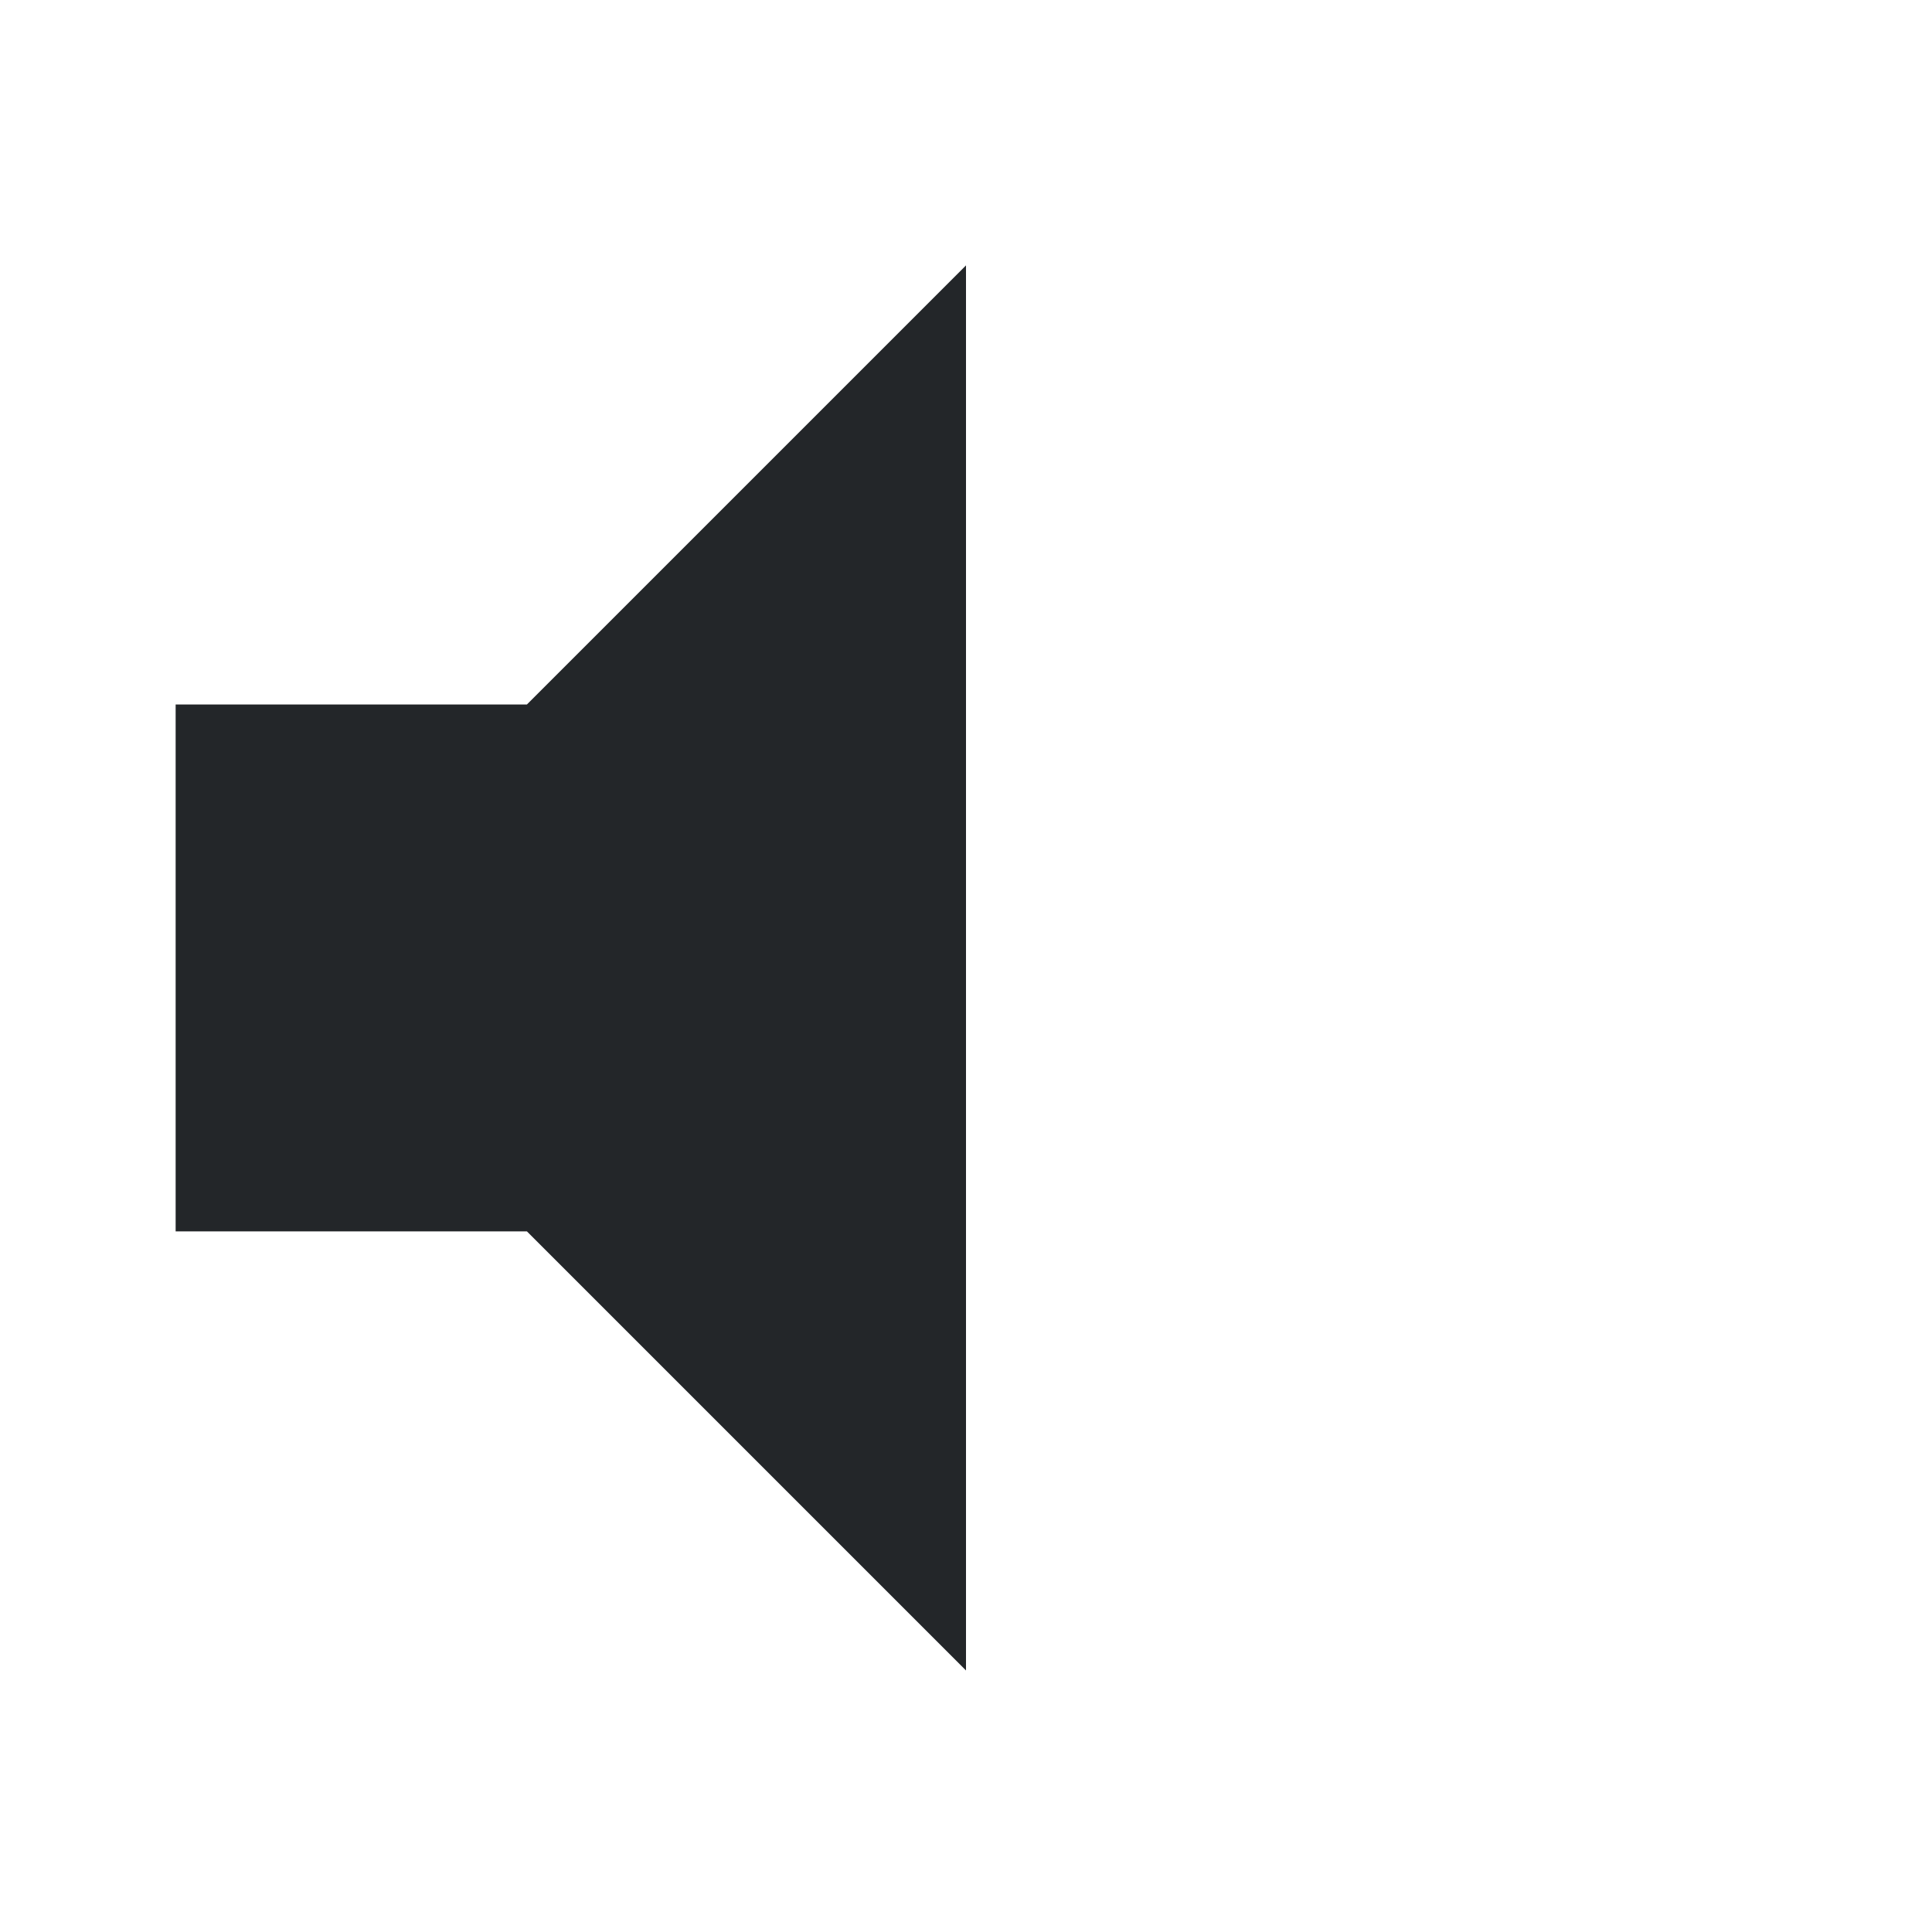
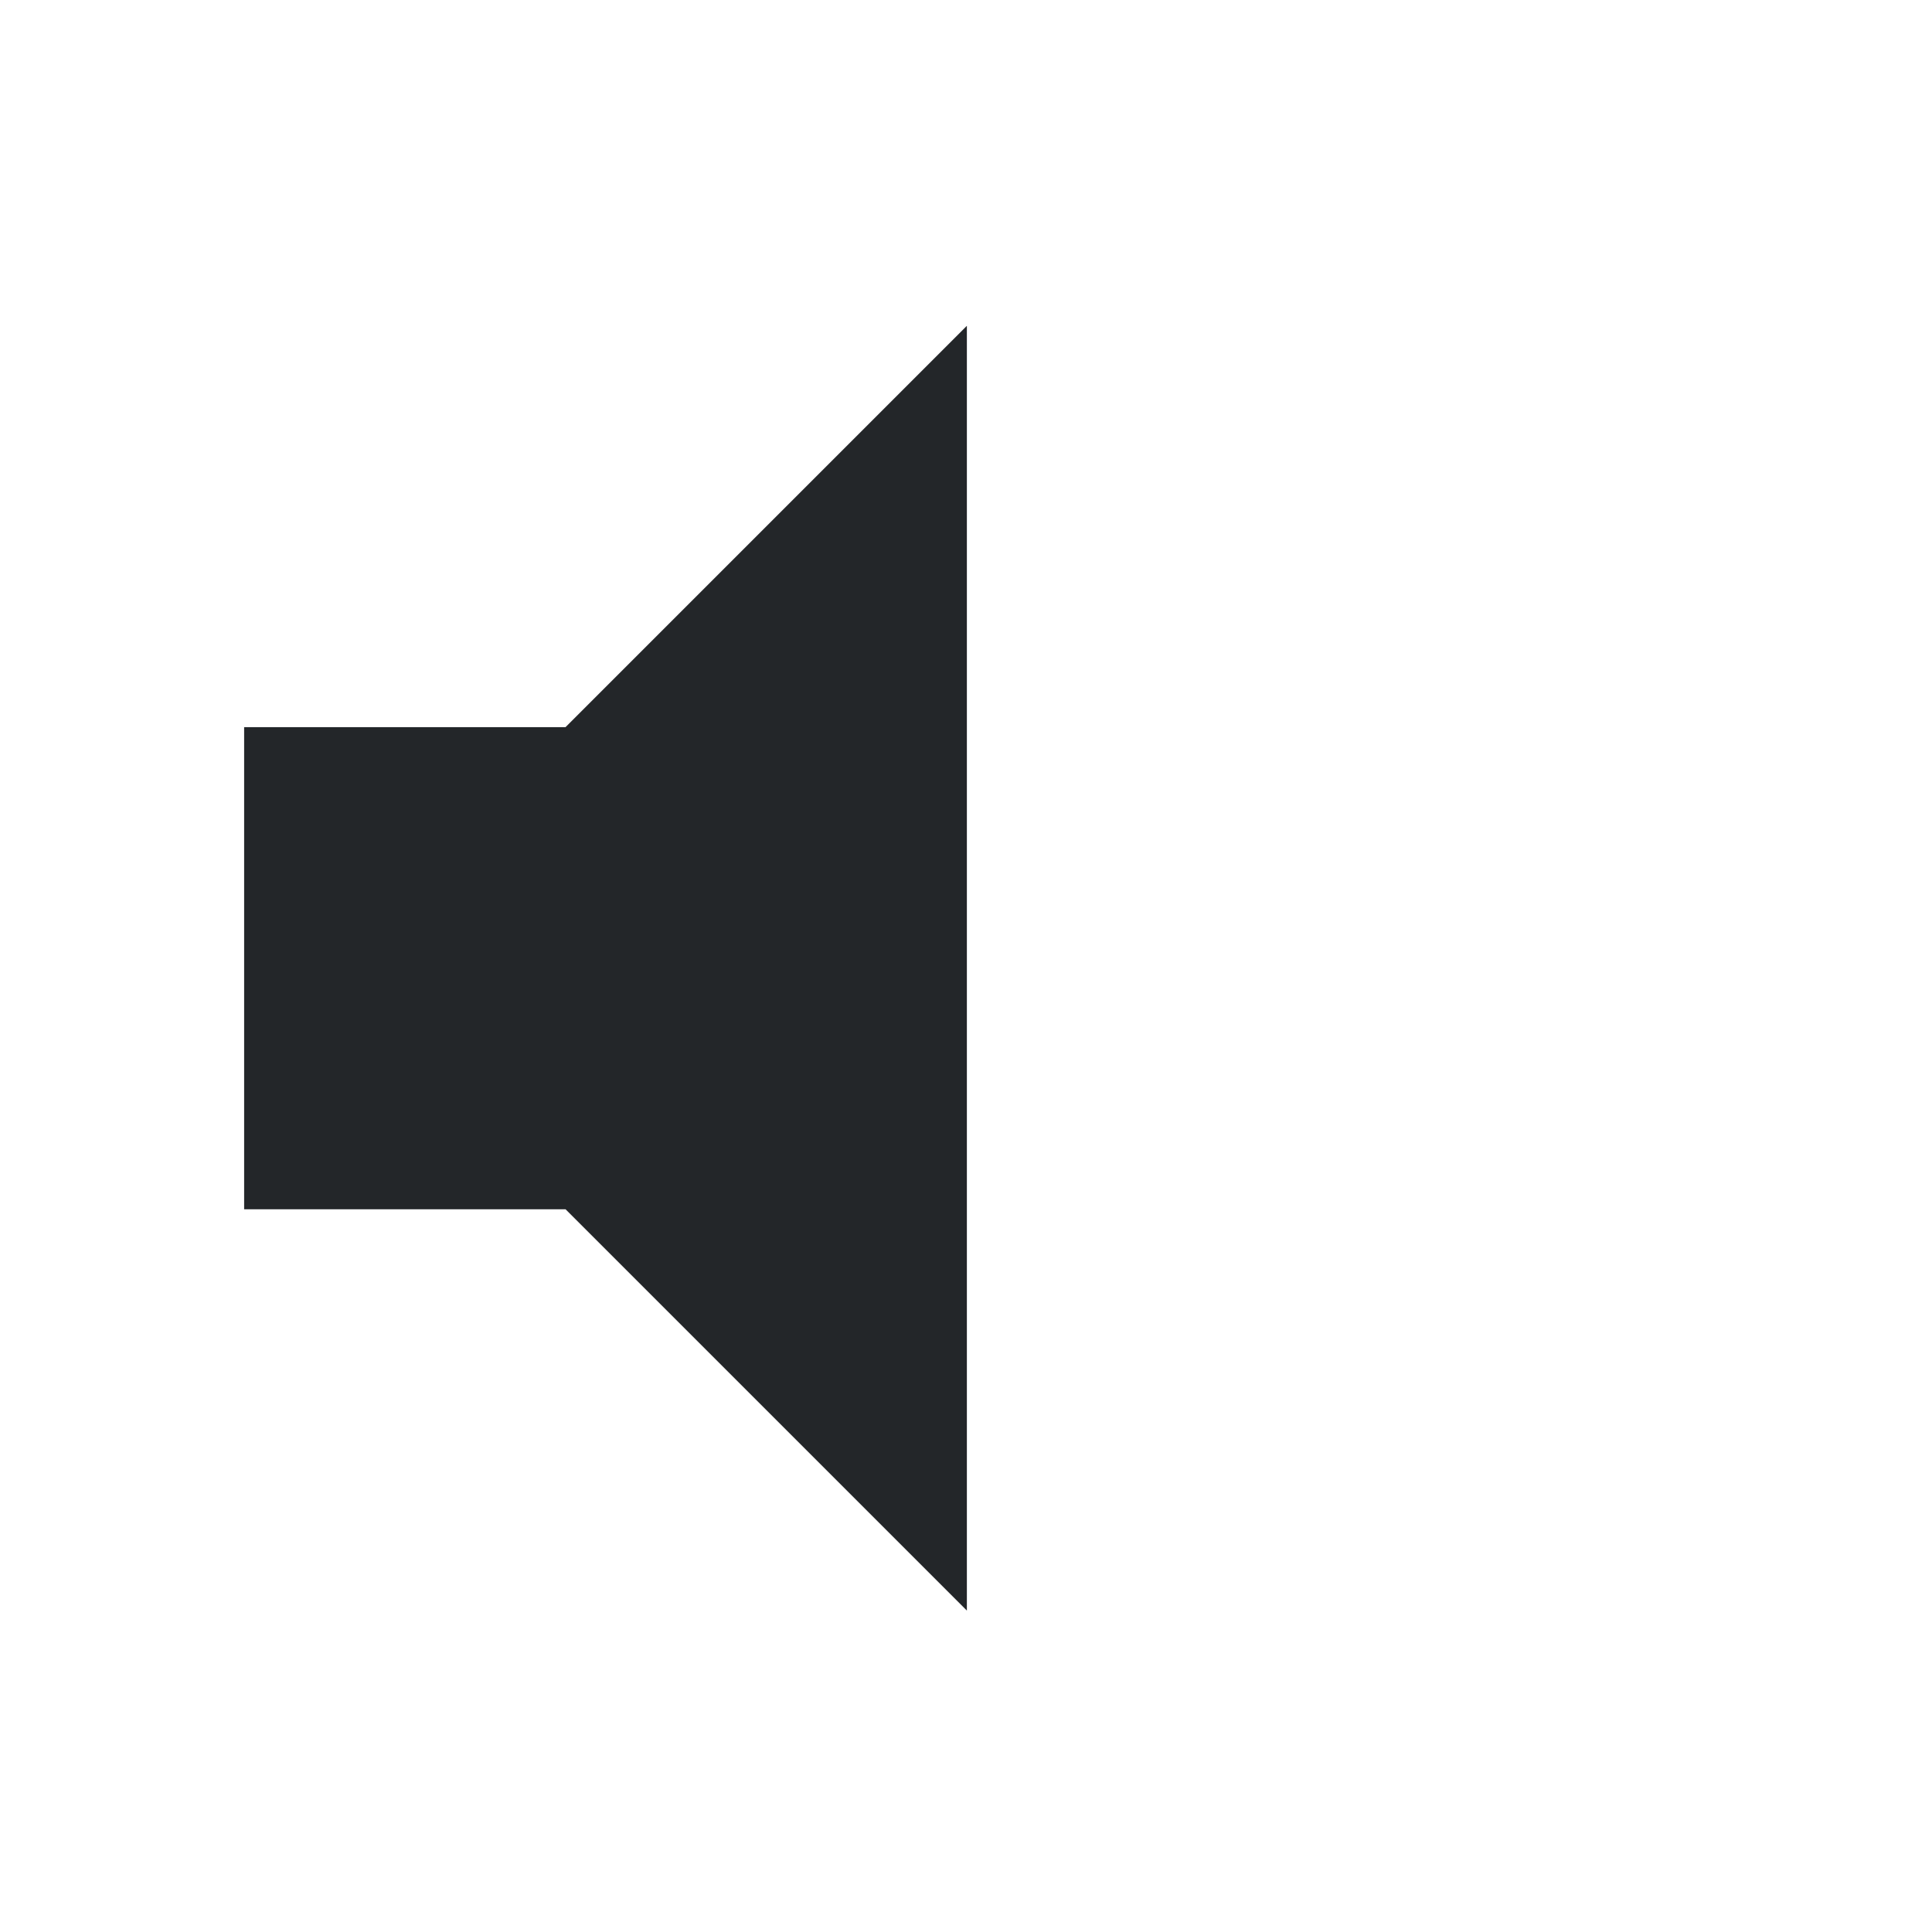
<svg xmlns="http://www.w3.org/2000/svg" viewBox="0 0 22 22" version="1.1" id="svg4" xml:space="preserve">
  <defs id="defs4" />
  <style id="current-color-scheme" type="text/css">.ColorScheme-Text { color:#232629; }
</style>
-   <path class="cls-1  ColorScheme-Text " d="m 2,14.022 v -6 H 6 L 11,3.022 V 19.022 l -5,-5 z" id="path32-9" style="fill:currentColor" />
+   <path class="cls-1  ColorScheme-Text " d="M 2.78,13.77 V 8.28 h 3.66 l 4.57,-4.57 V 18.34 L 6.44,13.77 Z" id="path62" style="fill:currentColor" />
</svg>
